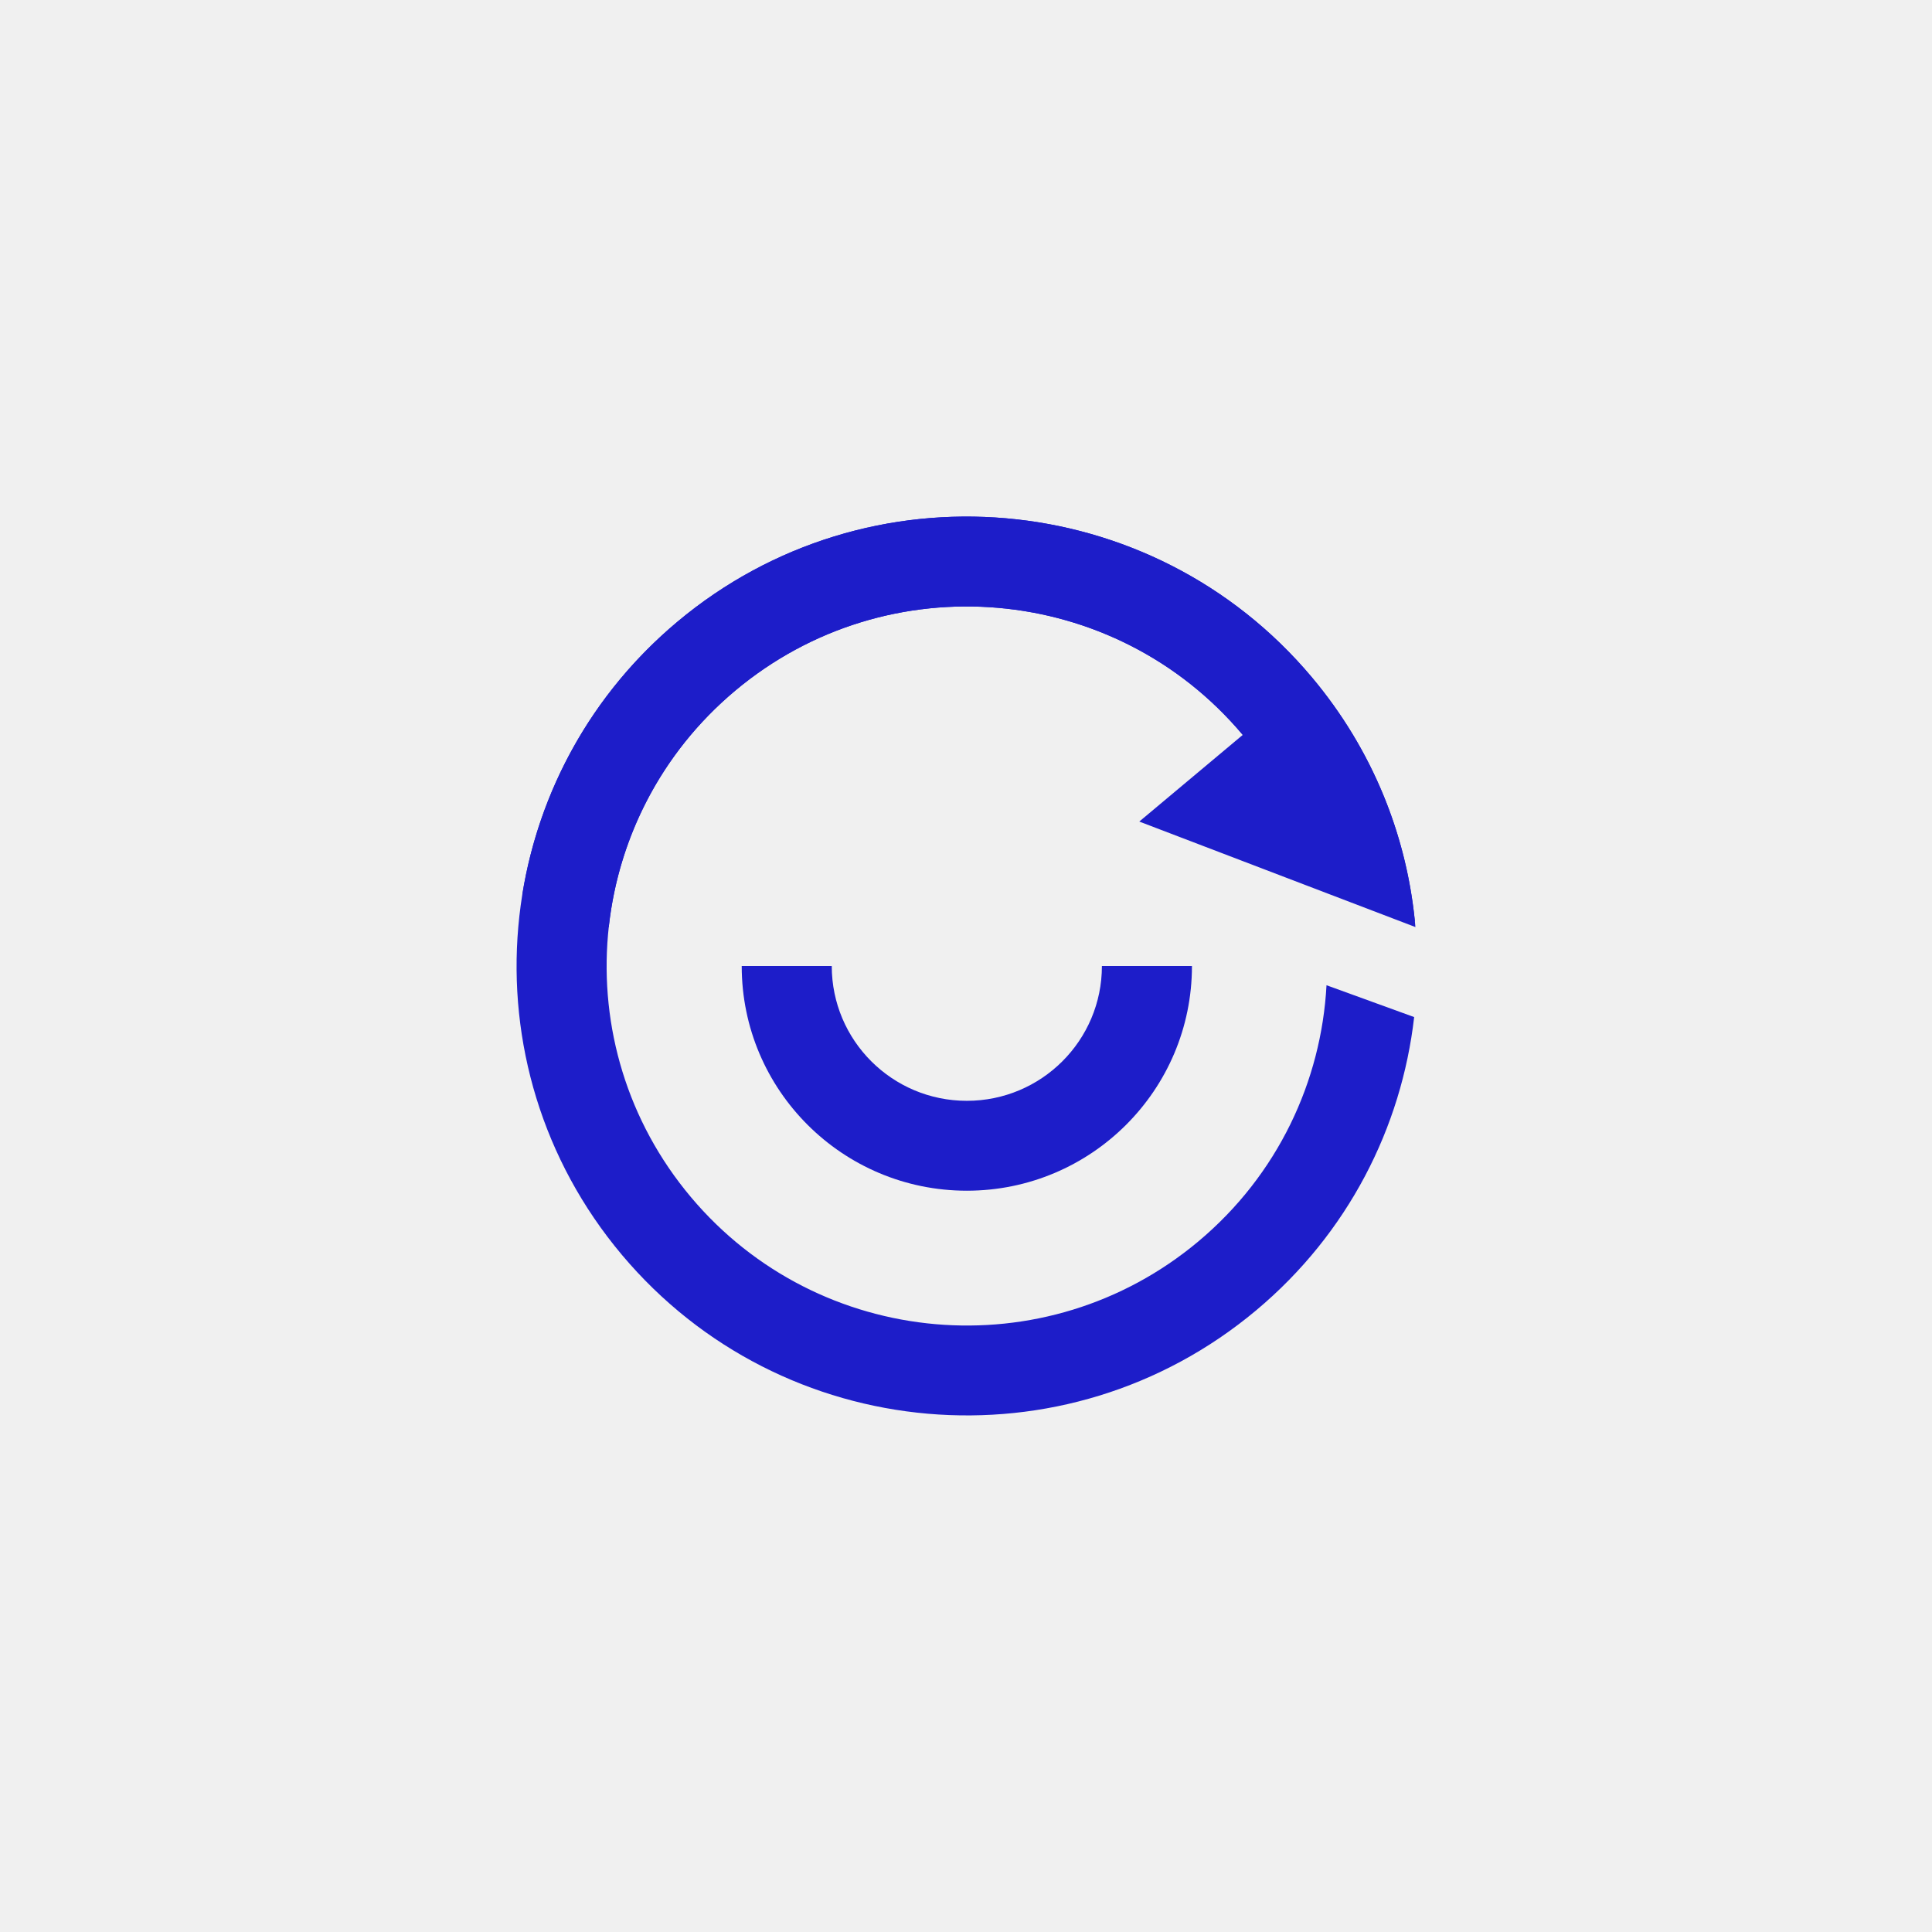
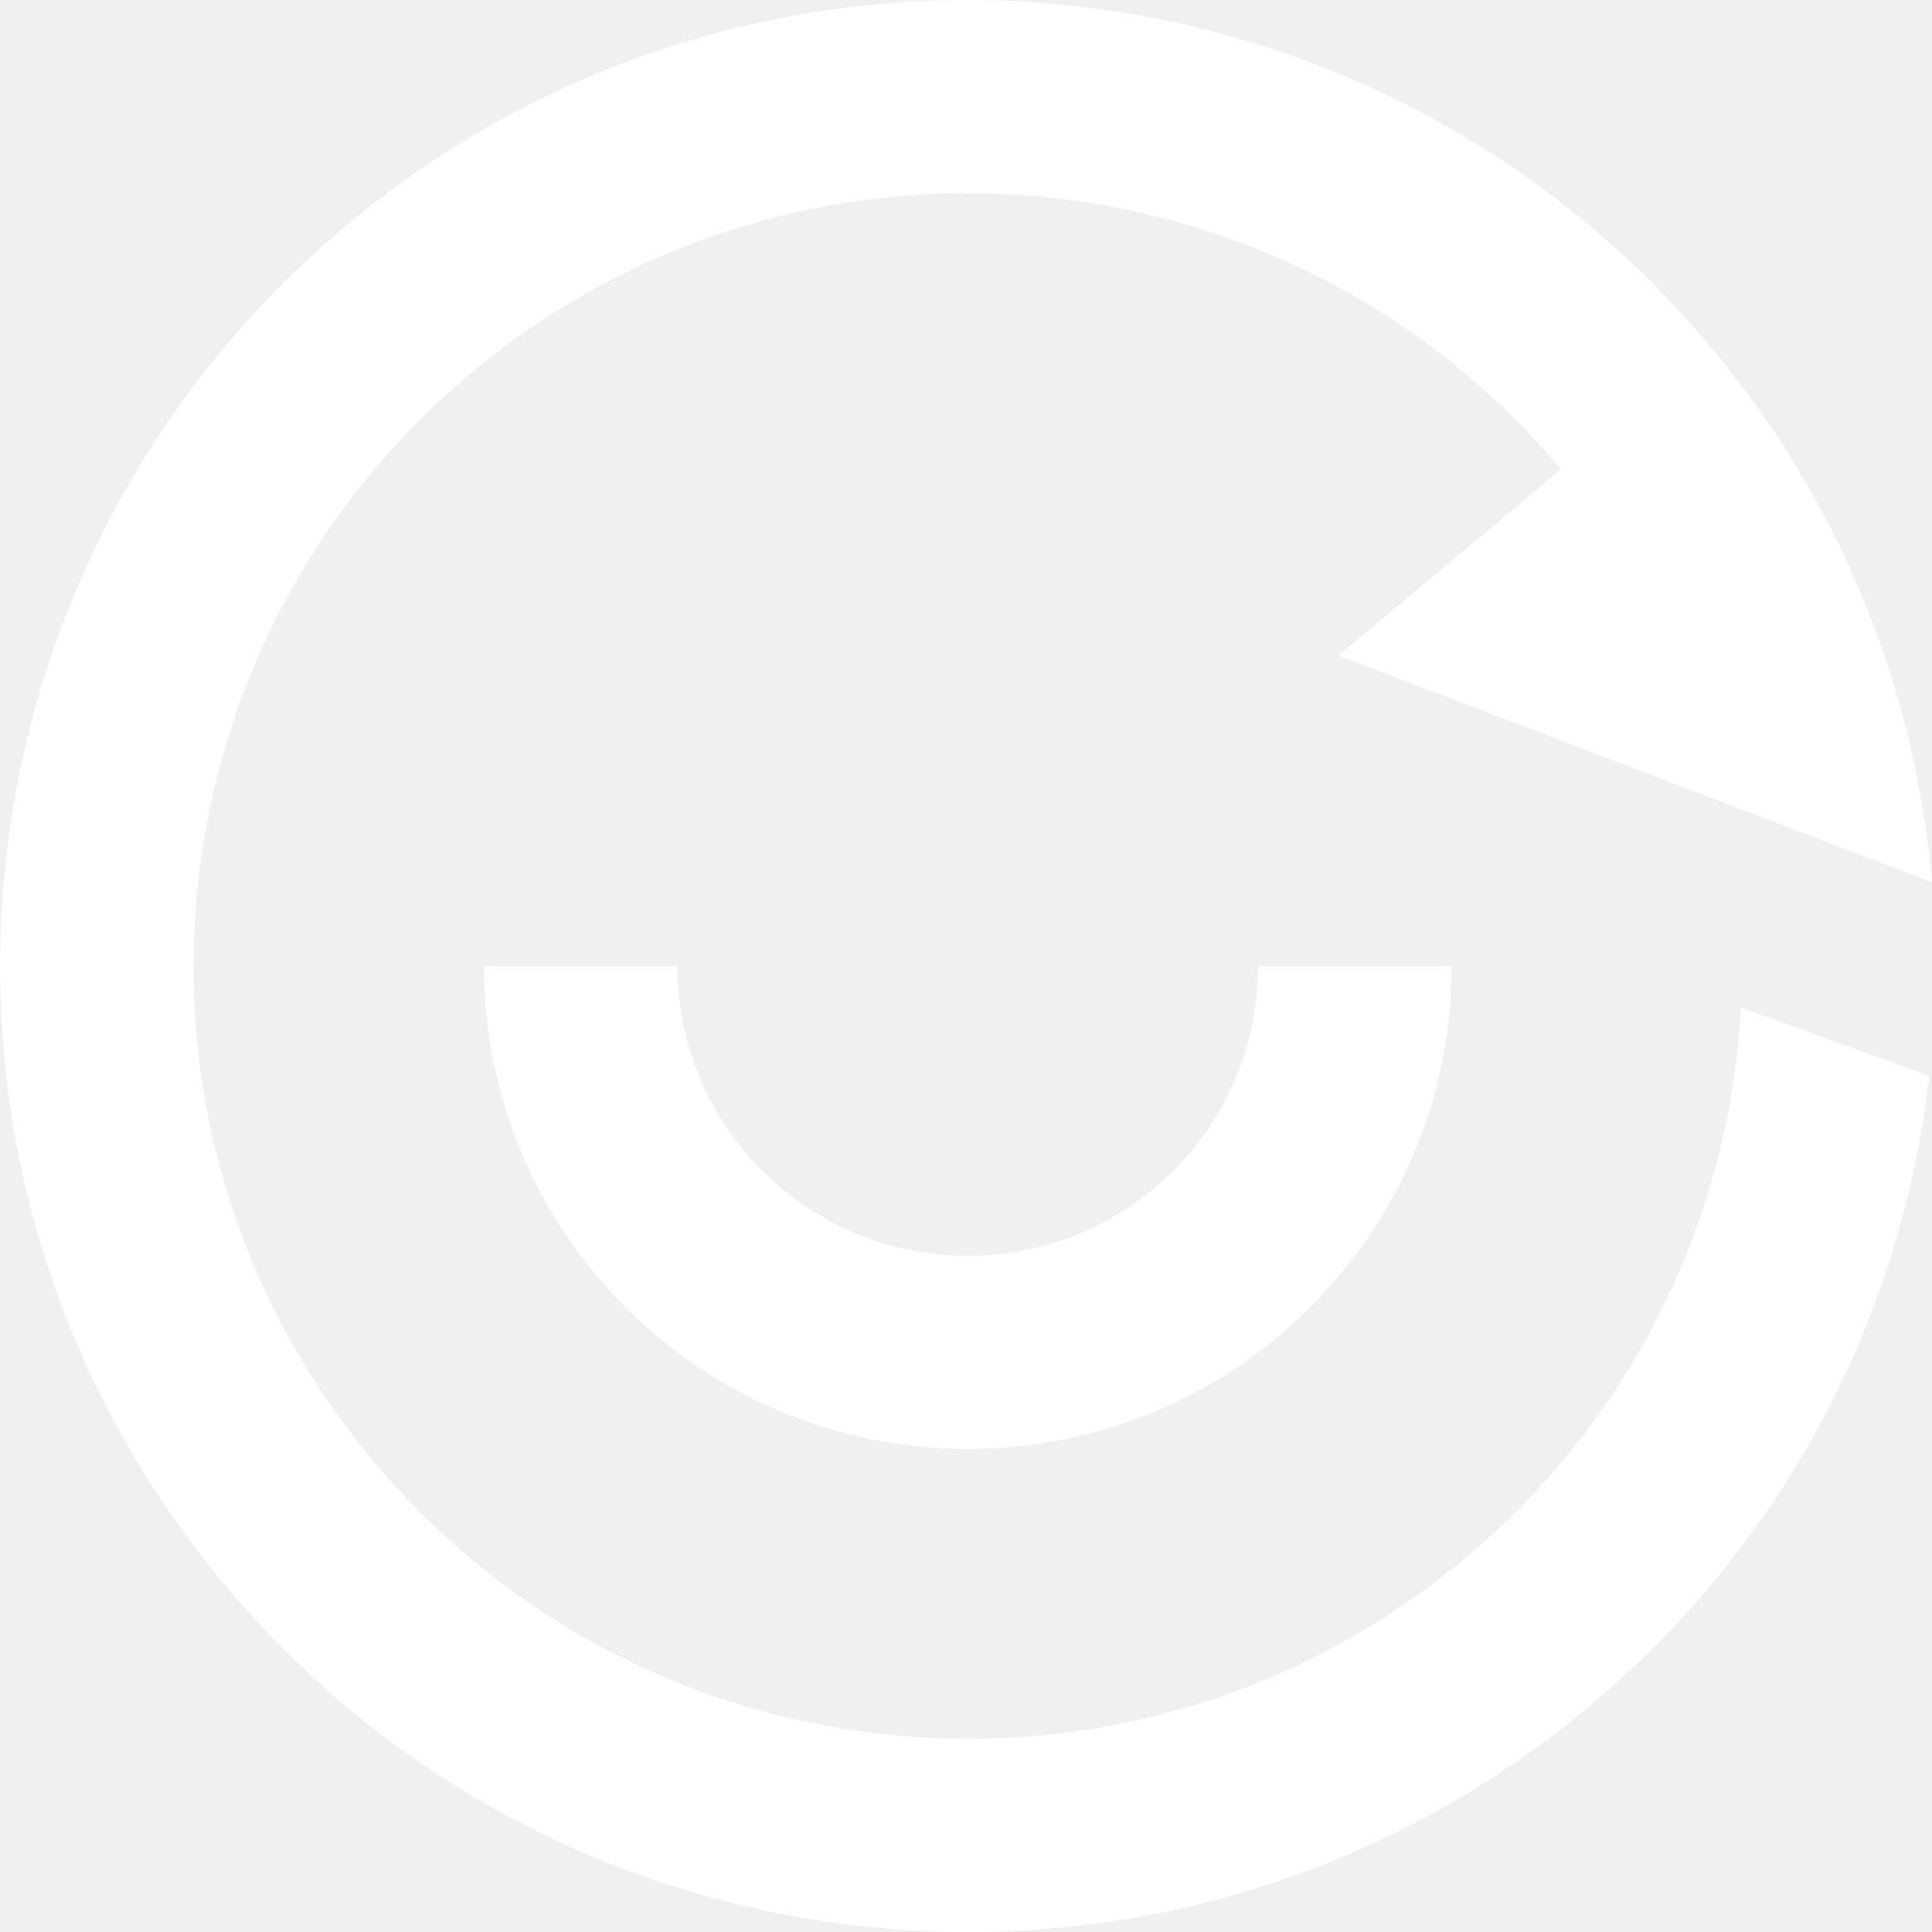
- <svg xmlns="http://www.w3.org/2000/svg" width="374" height="374" viewBox="0 0 374 374" fill="none">
-   <path d="M120.393 242.921C151.335 279.728 206.311 284.529 243.186 253.644C260.984 238.738 271.312 218.242 273.755 196.887L256.789 190.723C255.788 209.293 247.379 227.419 231.981 240.316C202.481 265.023 158.5 261.183 133.747 231.737C108.994 202.292 112.841 158.392 142.341 133.684C171.841 108.977 215.822 112.818 240.575 142.263C247.969 151.059 252.811 161.144 255.18 171.622L273.904 178.425C272.247 161.574 265.656 145.028 253.929 131.079C222.987 94.272 168.011 89.471 131.136 120.356C94.261 151.24 89.452 206.115 120.393 242.921Z" fill="#1D1DC9" />
-   <path d="M131.136 120.356C114.449 134.332 104.329 153.221 101.116 173.126L117.838 179.515C119.704 162.278 127.985 145.709 142.341 133.684C171.841 108.977 215.822 112.818 240.575 142.263L220.545 159.039L274 179.463C272.515 162.254 265.896 145.315 253.929 131.079C222.987 94.272 168.011 89.471 131.136 120.356Z" fill="#1D1DC9" />
-   <path d="M161.013 187H143.582C143.582 211.024 163.093 230.499 187.161 230.499C211.229 230.499 230.741 211.024 230.741 187H213.309C213.309 201.415 201.602 213.099 187.161 213.099C172.72 213.099 161.013 201.415 161.013 187Z" fill="#1D1DC9" />
+ <svg xmlns="http://www.w3.org/2000/svg" width="100%" height="100%" viewBox="0 0 512 512" version="1.1" xml:space="preserve" style="fill-rule:evenodd;clip-rule:evenodd;stroke-linejoin:round;stroke-miterlimit:2;">
+   <g transform="matrix(2.94253,0,0,2.94253,-294.253,-294.253)" fill="white">
+     <path d="M117.838,179.515C115.87,197.697 121.04,216.622 133.747,231.737C158.5,261.183 202.481,265.023 231.981,240.316C247.379,227.419 255.788,209.293 256.789,190.723L273.755,196.887C271.312,218.242 260.984,238.738 243.186,253.644C206.311,284.529 151.335,279.728 120.393,242.921C103.454,222.771 97.23,197.206 101.116,173.126C104.329,153.221 114.449,134.332 131.136,120.356C168.011,89.471 222.987,94.272 253.929,131.079C265.656,145.028 272.247,161.574 273.904,178.425C273.938,178.771 273.97,179.117 274,179.463L220.545,159.039L240.575,142.263C215.822,112.818 171.841,108.976 142.341,133.684C127.985,145.708 119.704,162.278 117.838,179.515Z" />
+   </g>
+   <g transform="matrix(2.94253,0,0,2.94253,-294.253,-294.253)" fill="white">
+     <path d="M161.013,187C161.013,201.415 172.72,213.099 187.161,213.099C201.602,213.099 213.309,201.415 213.309,187L230.741,187C230.741,211.024 211.229,230.499 187.161,230.499C163.093,230.499 143.582,211.024 143.582,187L161.013,187Z" />
+   </g>
</svg>
